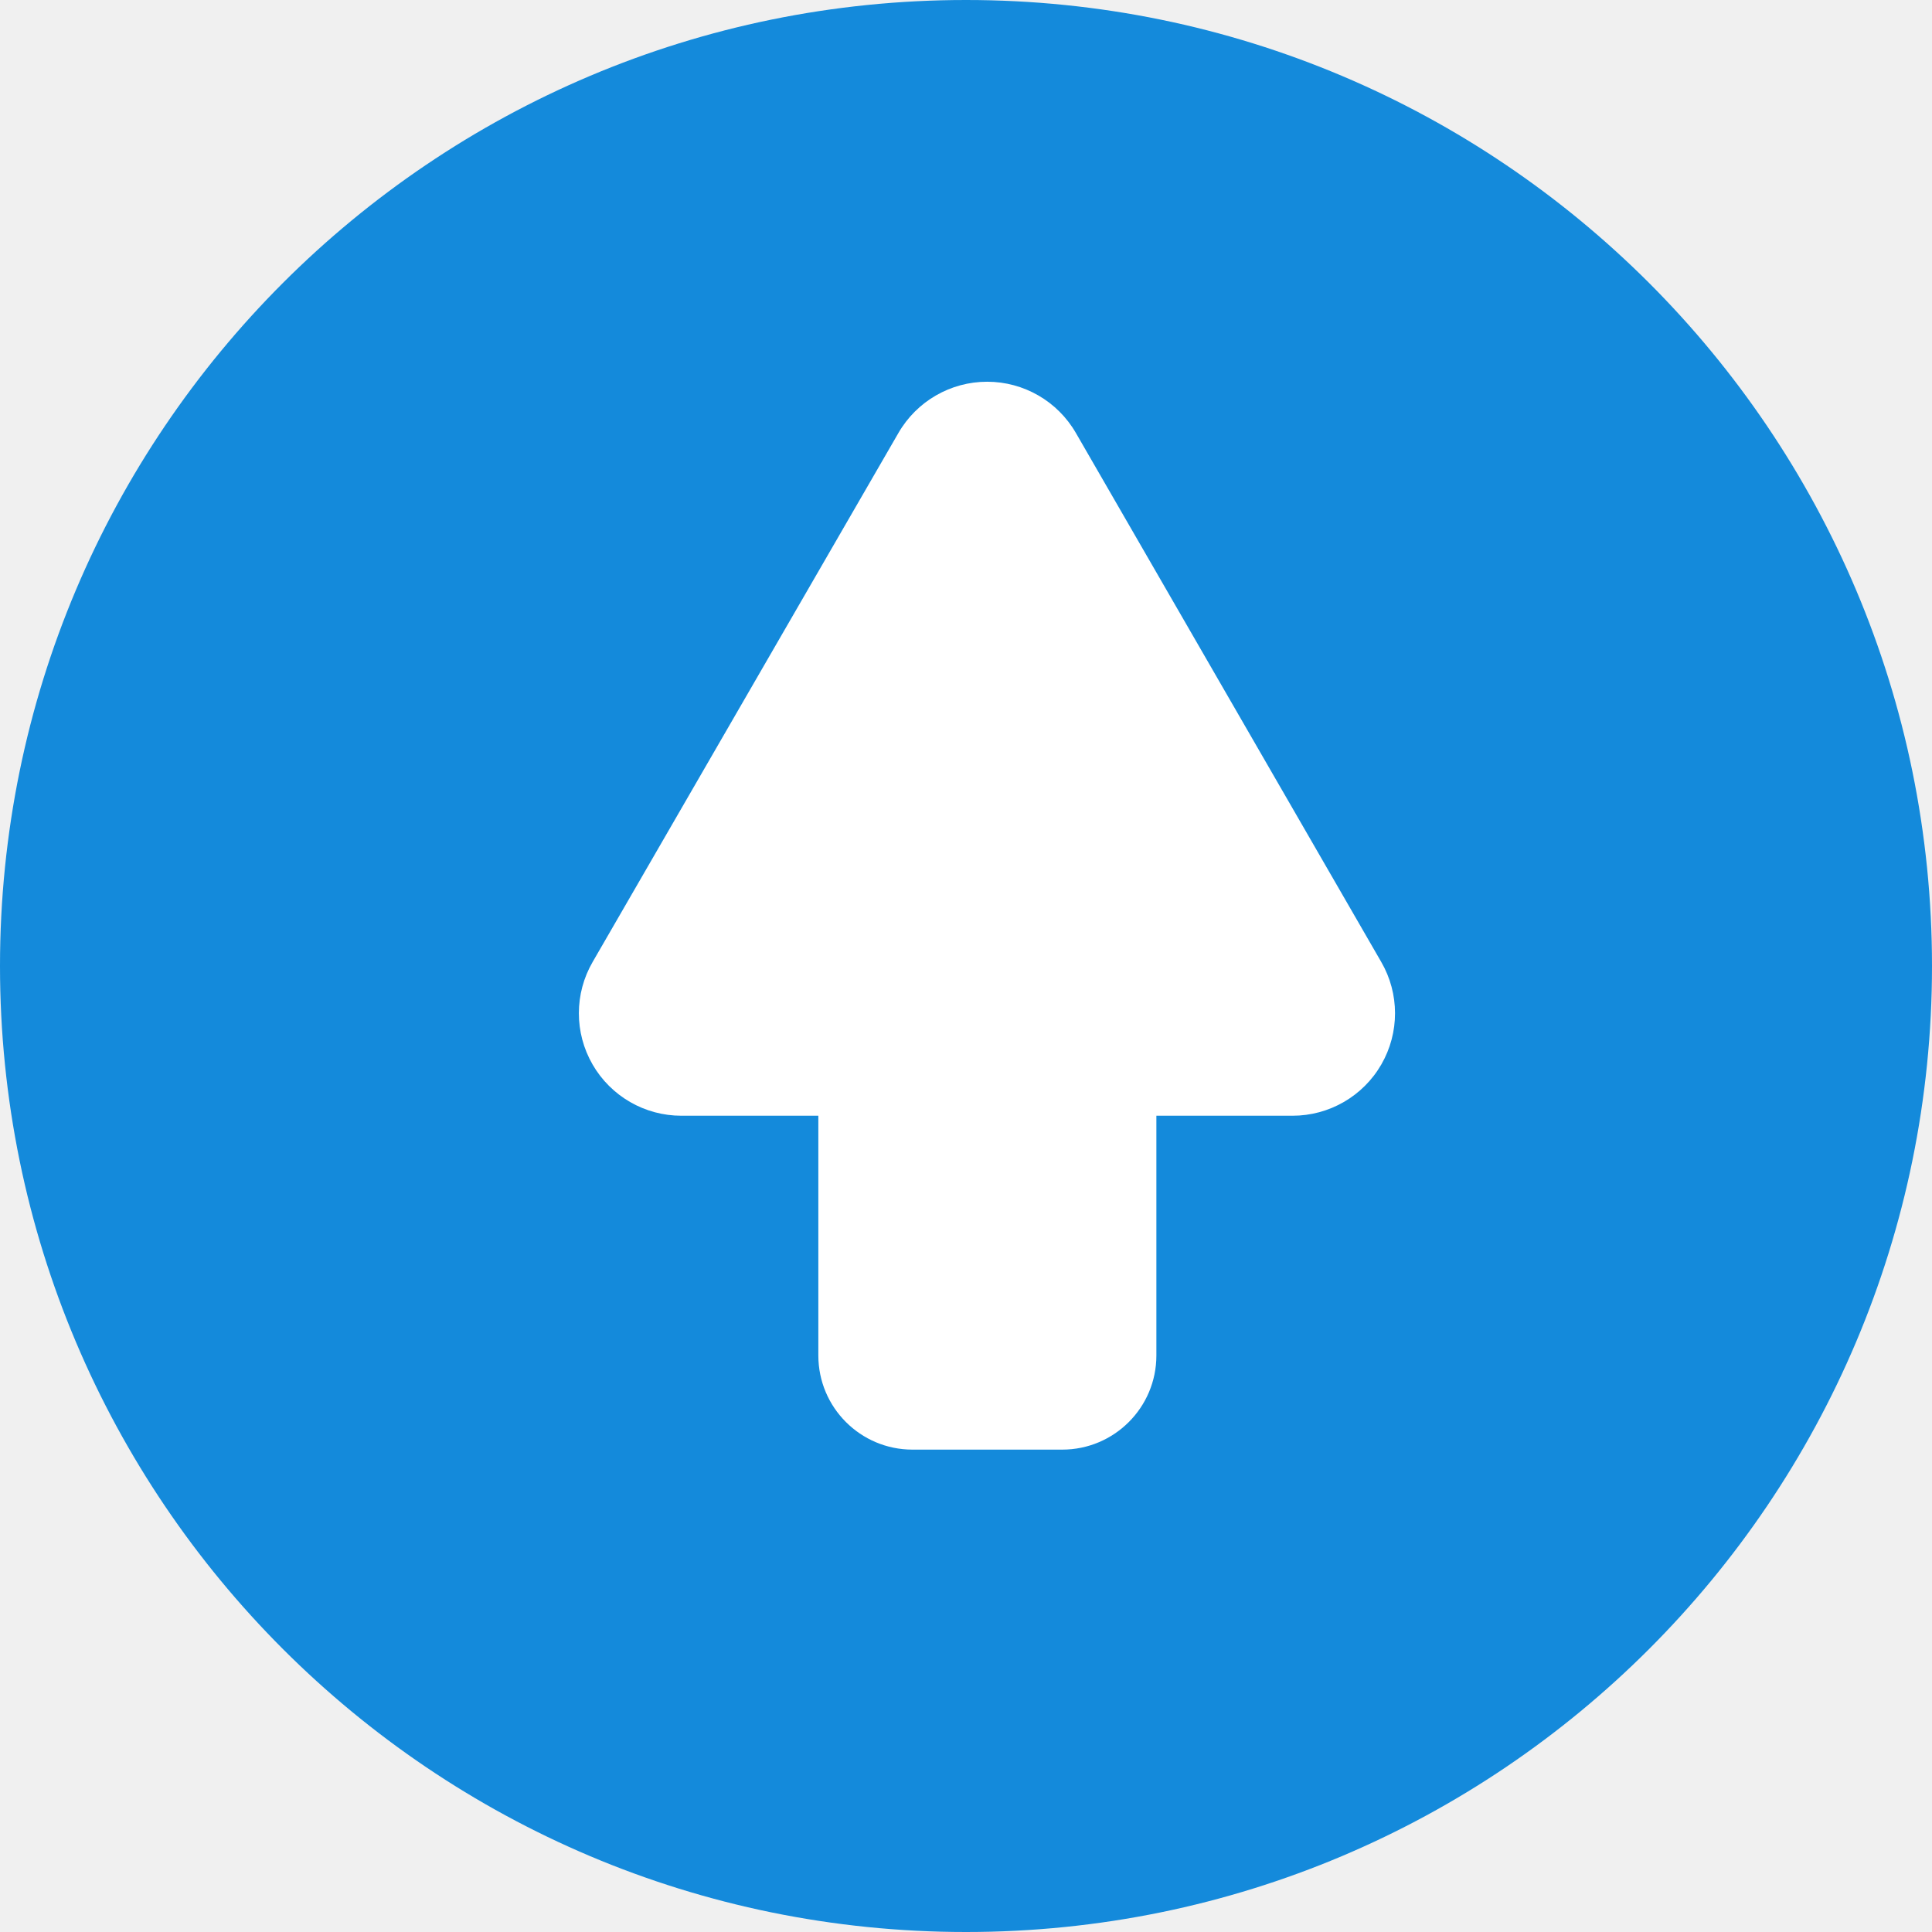
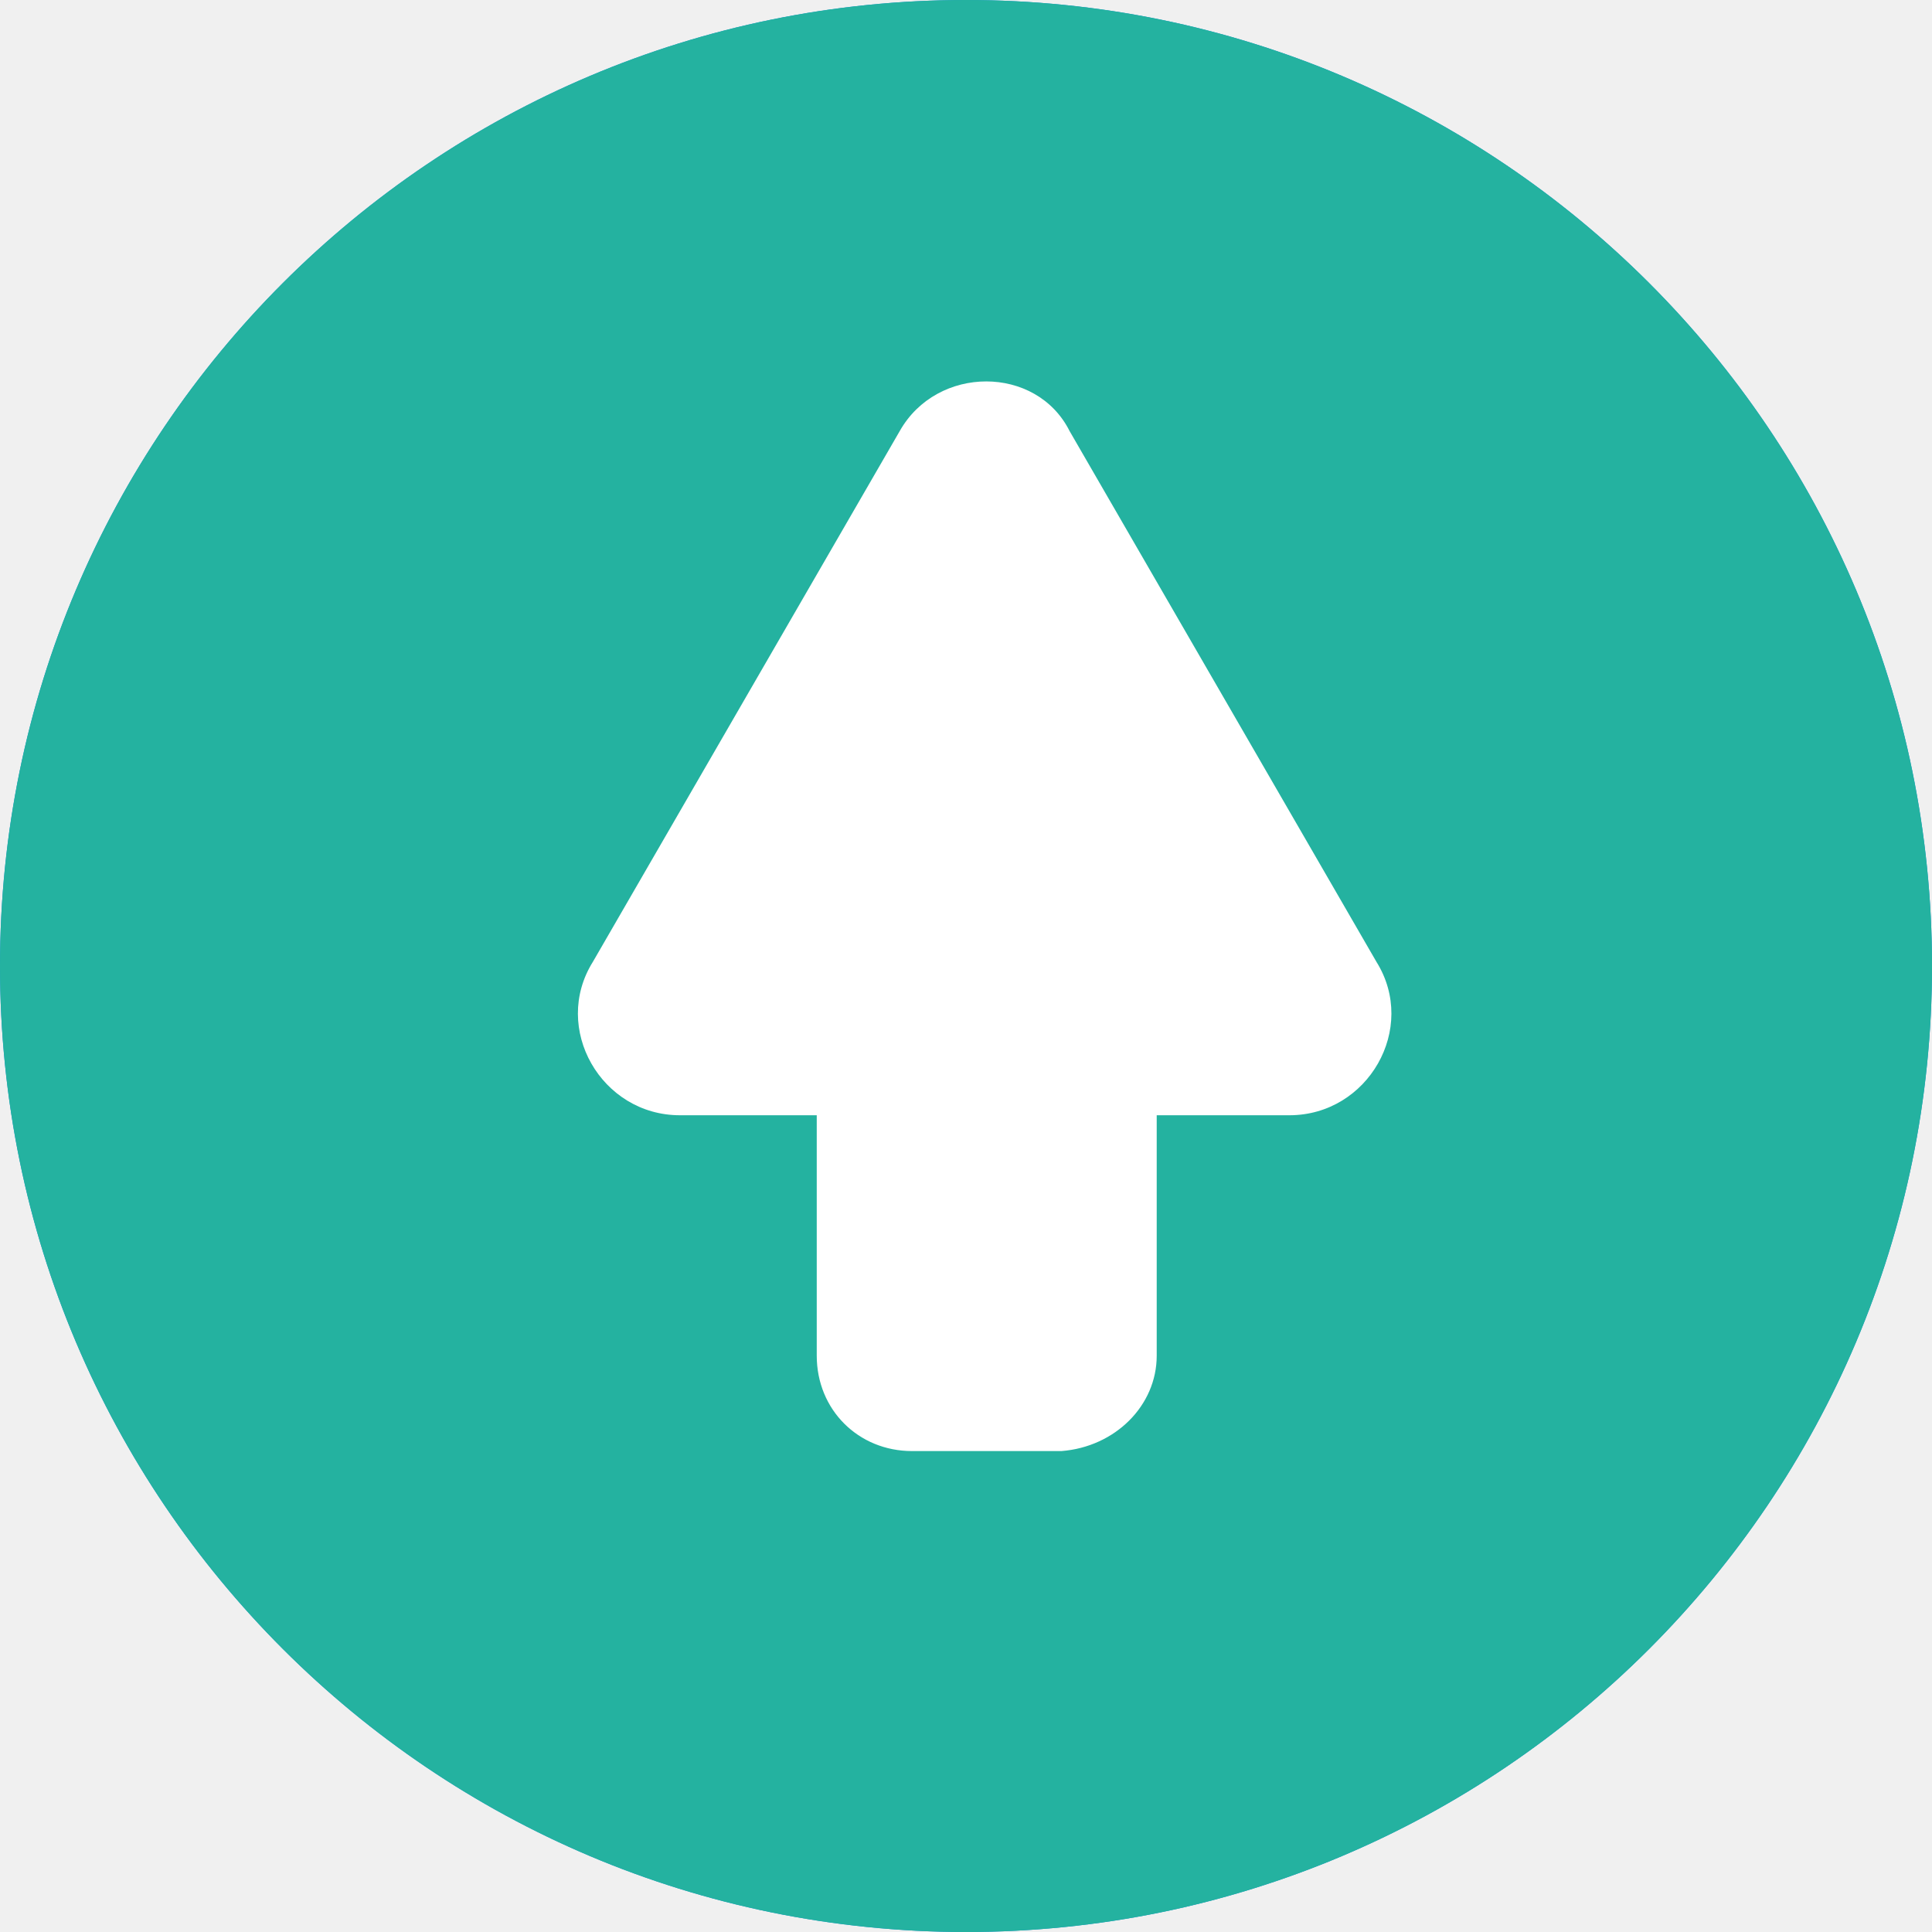
- <svg xmlns="http://www.w3.org/2000/svg" viewBox="0 0 46.58 46.58">
-   <defs>
-     <style>.cls-1{fill:#148adb;}.cls-2{fill:#fff;}</style>
-   </defs>
-   <g id="Layer_2" data-name="Layer 2">
+ <svg xmlns="http://www.w3.org/2000/svg" version="1.1" id="Layer_1" x="0px" y="0px" viewBox="0 0 46.6 46.6" style="enable-background:new 0 0 46.6 46.6;" xml:space="preserve">
+   <style type="text/css">
+ 	.st0{fill:#148ADB;}
+ 	.st1{fill:#FFFFFF;}
+ 	.st2{fill:#24B2A0;}
+ </style>
+   <g id="Layer_2_1_">
    <g id="botonarriba">
-       <circle class="cls-1" cx="23.29" cy="23.29" r="23.29" />
-       <path class="cls-2" d="M21.66,10.44,14.29,23.19a2.47,2.47,0,0,0,2.14,3.71H31.16a2.47,2.47,0,0,0,2.14-3.71L25.94,10.44A2.47,2.47,0,0,0,21.66,10.44Z" />
-       <rect class="cls-2" x="18.29" y="25.37" width="11.01" height="8.15" rx="2.27" transform="matrix(0, -1, 1, 0, -5.64, 53.24)" />
+       <circle class="st0" cx="23.3" cy="23.3" r="23.3" />
+       <path class="st1" d="M21.7,10.4l-7.4,12.8c-0.7,1.2-0.3,2.7,0.9,3.4c0.4,0.2,0.8,0.3,1.2,0.3h14.7c1.4,0,2.5-1.1,2.5-2.5    c0-0.4-0.1-0.9-0.3-1.2l-7.4-12.8c-0.7-1.2-2.2-1.6-3.4-0.9C22.2,9.8,21.9,10.1,21.7,10.4z" />
+       <path class="st1" d="M19.7,32.7v-6.5c0-1.3,1-2.3,2.3-2.3h3.6c1.3,0,2.3,1,2.3,2.3v6.5c0,1.3-1,2.3-2.3,2.3H22    C20.7,35,19.7,33.9,19.7,32.7z" />
+     </g>
+   </g>
+   <g>
+     <g>
+       <circle class="st2" cx="23.3" cy="23.3" r="23.3" />
+       <path class="st1" d="M21.7,10.4l-7.4,12.8c-1,1.6,0.2,3.7,2.1,3.7h14.7c1.9,0,3.1-2.1,2.1-3.7l-7.4-12.8    C25,8.8,22.6,8.8,21.7,10.4z" />
+       <path class="st1" d="M27.9,32.7v-6.5c0-1.3-1-2.3-2.3-2.3H22c-1.3,0-2.3,1-2.3,2.3v6.5c0,1.3,1,2.3,2.3,2.3l3.6,0    C26.9,34.9,27.9,33.9,27.9,32.7z" />
    </g>
  </g>
</svg>
